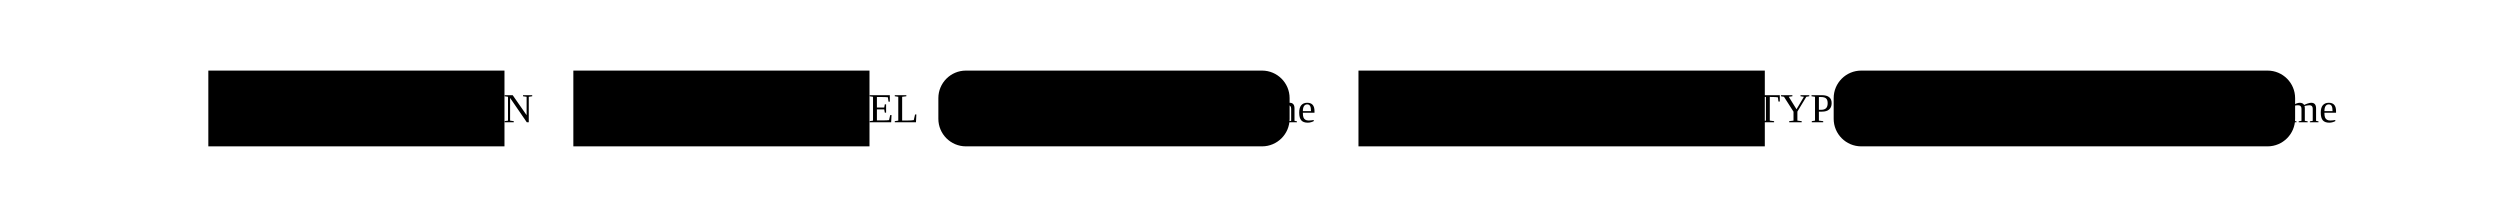
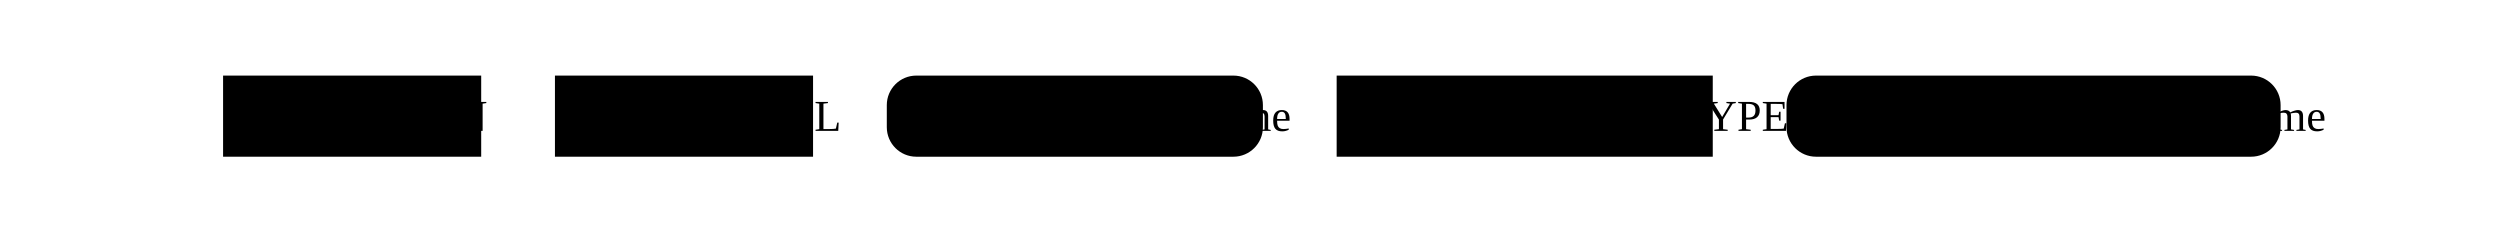
- <svg xmlns="http://www.w3.org/2000/svg" class="railroad-diagram" width="726" height="62" viewBox="0 0 726 62">
+ <svg xmlns="http://www.w3.org/2000/svg" class="railroad-diagram" width="678" height="62" viewBox="0 0 678 62">
  <g transform="translate(.5 .5)">
    <path d="M 20 21 v 20 m 0 -10 h 20.5" />
    <g>
      <path d="M40 31h0" />
-       <path d="M686 31h0" />
+       <path d="M638 31h0" />
      <path d="M40 31h20" />
      <g>
        <path d="M60 31h0" />
-         <path d="M666 31h0" />
+         <path d="M618 31h0" />
        <g class="terminal">
          <path d="M60 31h0" />
-           <path d="M146 31h0" />
-           <rect x="60" y="20" width="86" height="22" rx="0" ry="0" />
-           <text x="103" y="35">K_TRAIN</text>
+           <path d="M130 31h0" />
+           <rect x="60" y="20" width="70" height="22" rx="0" ry="0" />
+           <text x="95" y="35">TRAIN</text>
        </g>
-         <path d="M146 31h10" />
-         <path d="M156 31h10" />
+         <path d="M130 31h10" />
+         <path d="M140 31h10" />
        <g class="terminal">
-           <path d="M166 31h0" />
-           <path d="M252 31h0" />
-           <rect x="166" y="20" width="86" height="22" rx="0" ry="0" />
-           <text x="209" y="35">K_MODEL</text>
+           <path d="M150 31h0" />
+           <path d="M220 31h0" />
+           <rect x="150" y="20" width="70" height="22" rx="0" ry="0" />
+           <text x="185" y="35">MODEL</text>
        </g>
-         <path d="M252 31h10" />
-         <path d="M262 31h10" />
+         <path d="M220 31h10" />
+         <path d="M230 31h10" />
        <g class="non-terminal">
-           <path d="M272 31h0" />
-           <path d="M374 31h0" />
-           <rect x="272" y="20" width="102" height="22" rx="8" ry="8" />
-           <text x="323" y="35">modelName</text>
+           <path d="M240 31h0" />
+           <path d="M342 31h0" />
+           <rect x="240" y="20" width="102" height="22" rx="8" ry="8" />
+           <text x="291" y="35">modelName</text>
        </g>
-         <path d="M374 31h10" />
-         <path d="M384 31h10" />
+         <path d="M342 31h10" />
+         <path d="M352 31h10" />
        <g class="terminal">
-           <path d="M394 31h0" />
-           <path d="M512 31h0" />
-           <rect x="394" y="20" width="118" height="22" rx="0" ry="0" />
-           <text x="453" y="35">K_MODELTYPE</text>
+           <path d="M362 31h0" />
+           <path d="M464 31h0" />
+           <rect x="362" y="20" width="102" height="22" rx="0" ry="0" />
+           <text x="413" y="35">MODELTYPE</text>
        </g>
-         <path d="M512 31h10" />
-         <path d="M522 31h10" />
+         <path d="M464 31h10" />
+         <path d="M474 31h10" />
        <g class="non-terminal">
-           <path d="M532 31h0" />
-           <path d="M666 31h0" />
-           <rect x="532" y="20" width="134" height="22" rx="8" ry="8" />
-           <text x="599" y="35">modeltypeName</text>
+           <path d="M484 31h0" />
+           <path d="M618 31h0" />
+           <rect x="484" y="20" width="134" height="22" rx="8" ry="8" />
+           <text x="551" y="35">modeltypeName</text>
        </g>
      </g>
-       <path d="M666 31h20" />
+       <path d="M618 31h20" />
    </g>
+     <path d="M 638 31 h 20 m 0 -10 v 20" />
  </g>
</svg>
